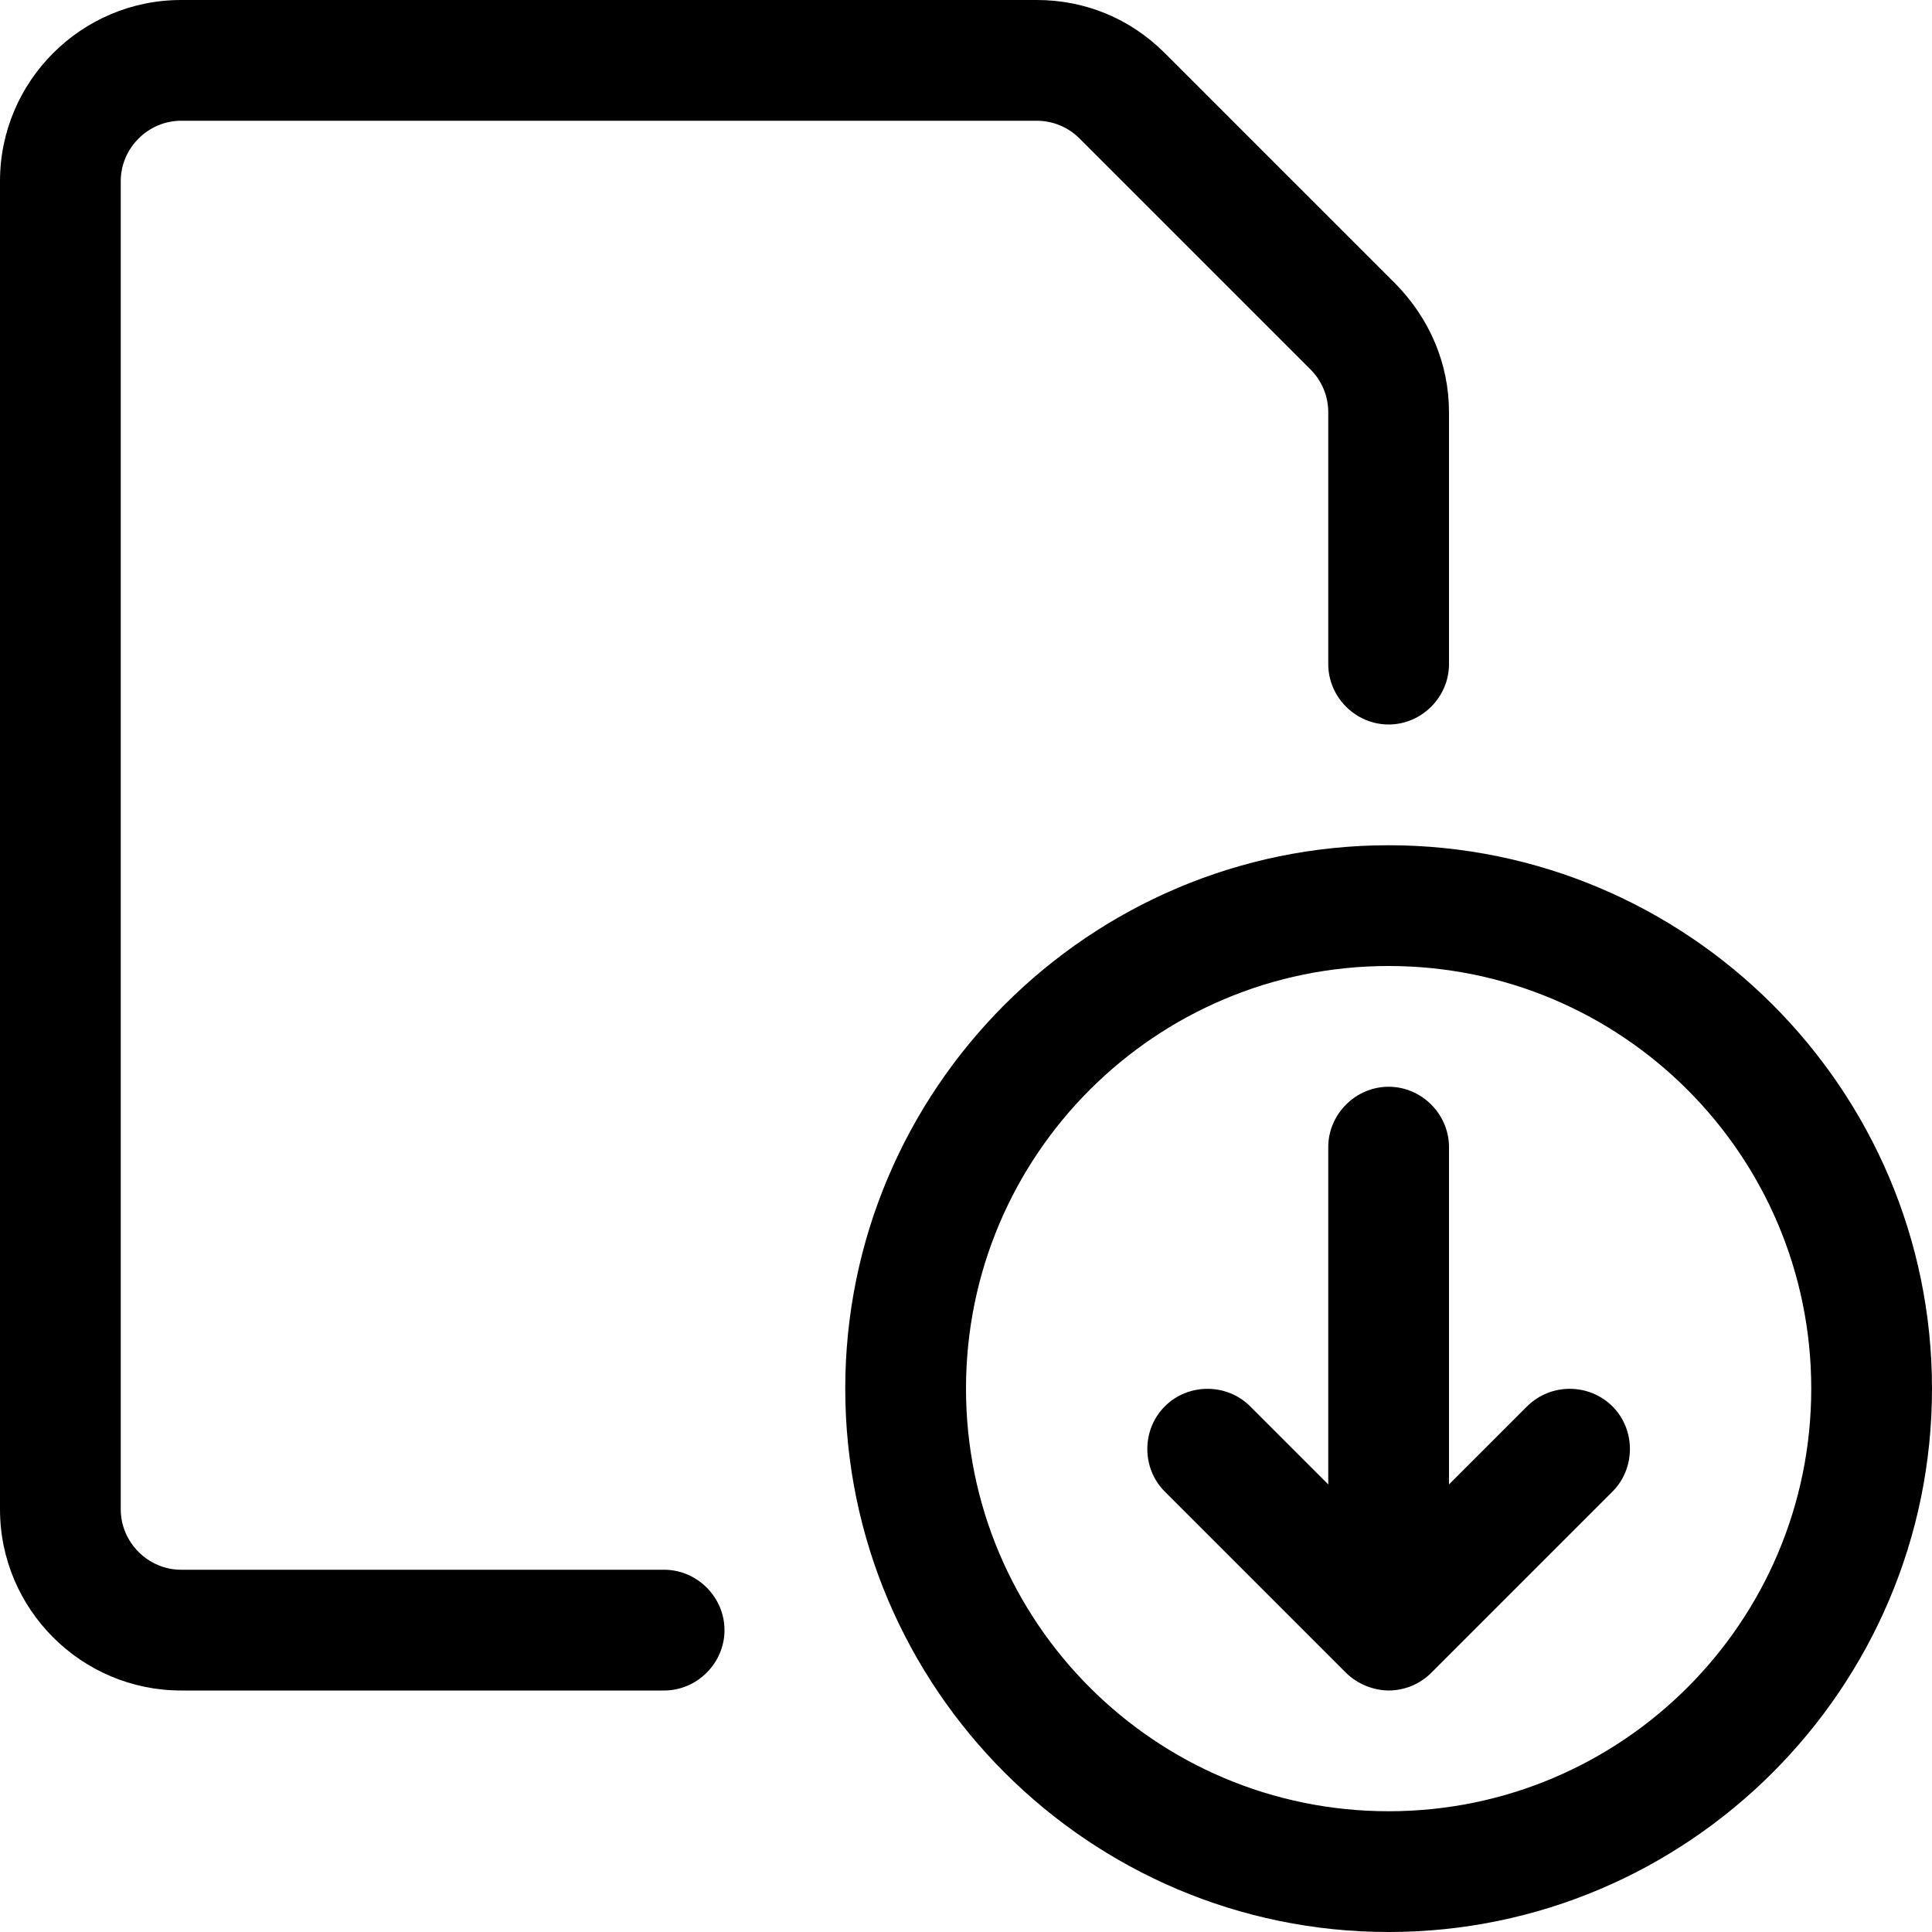
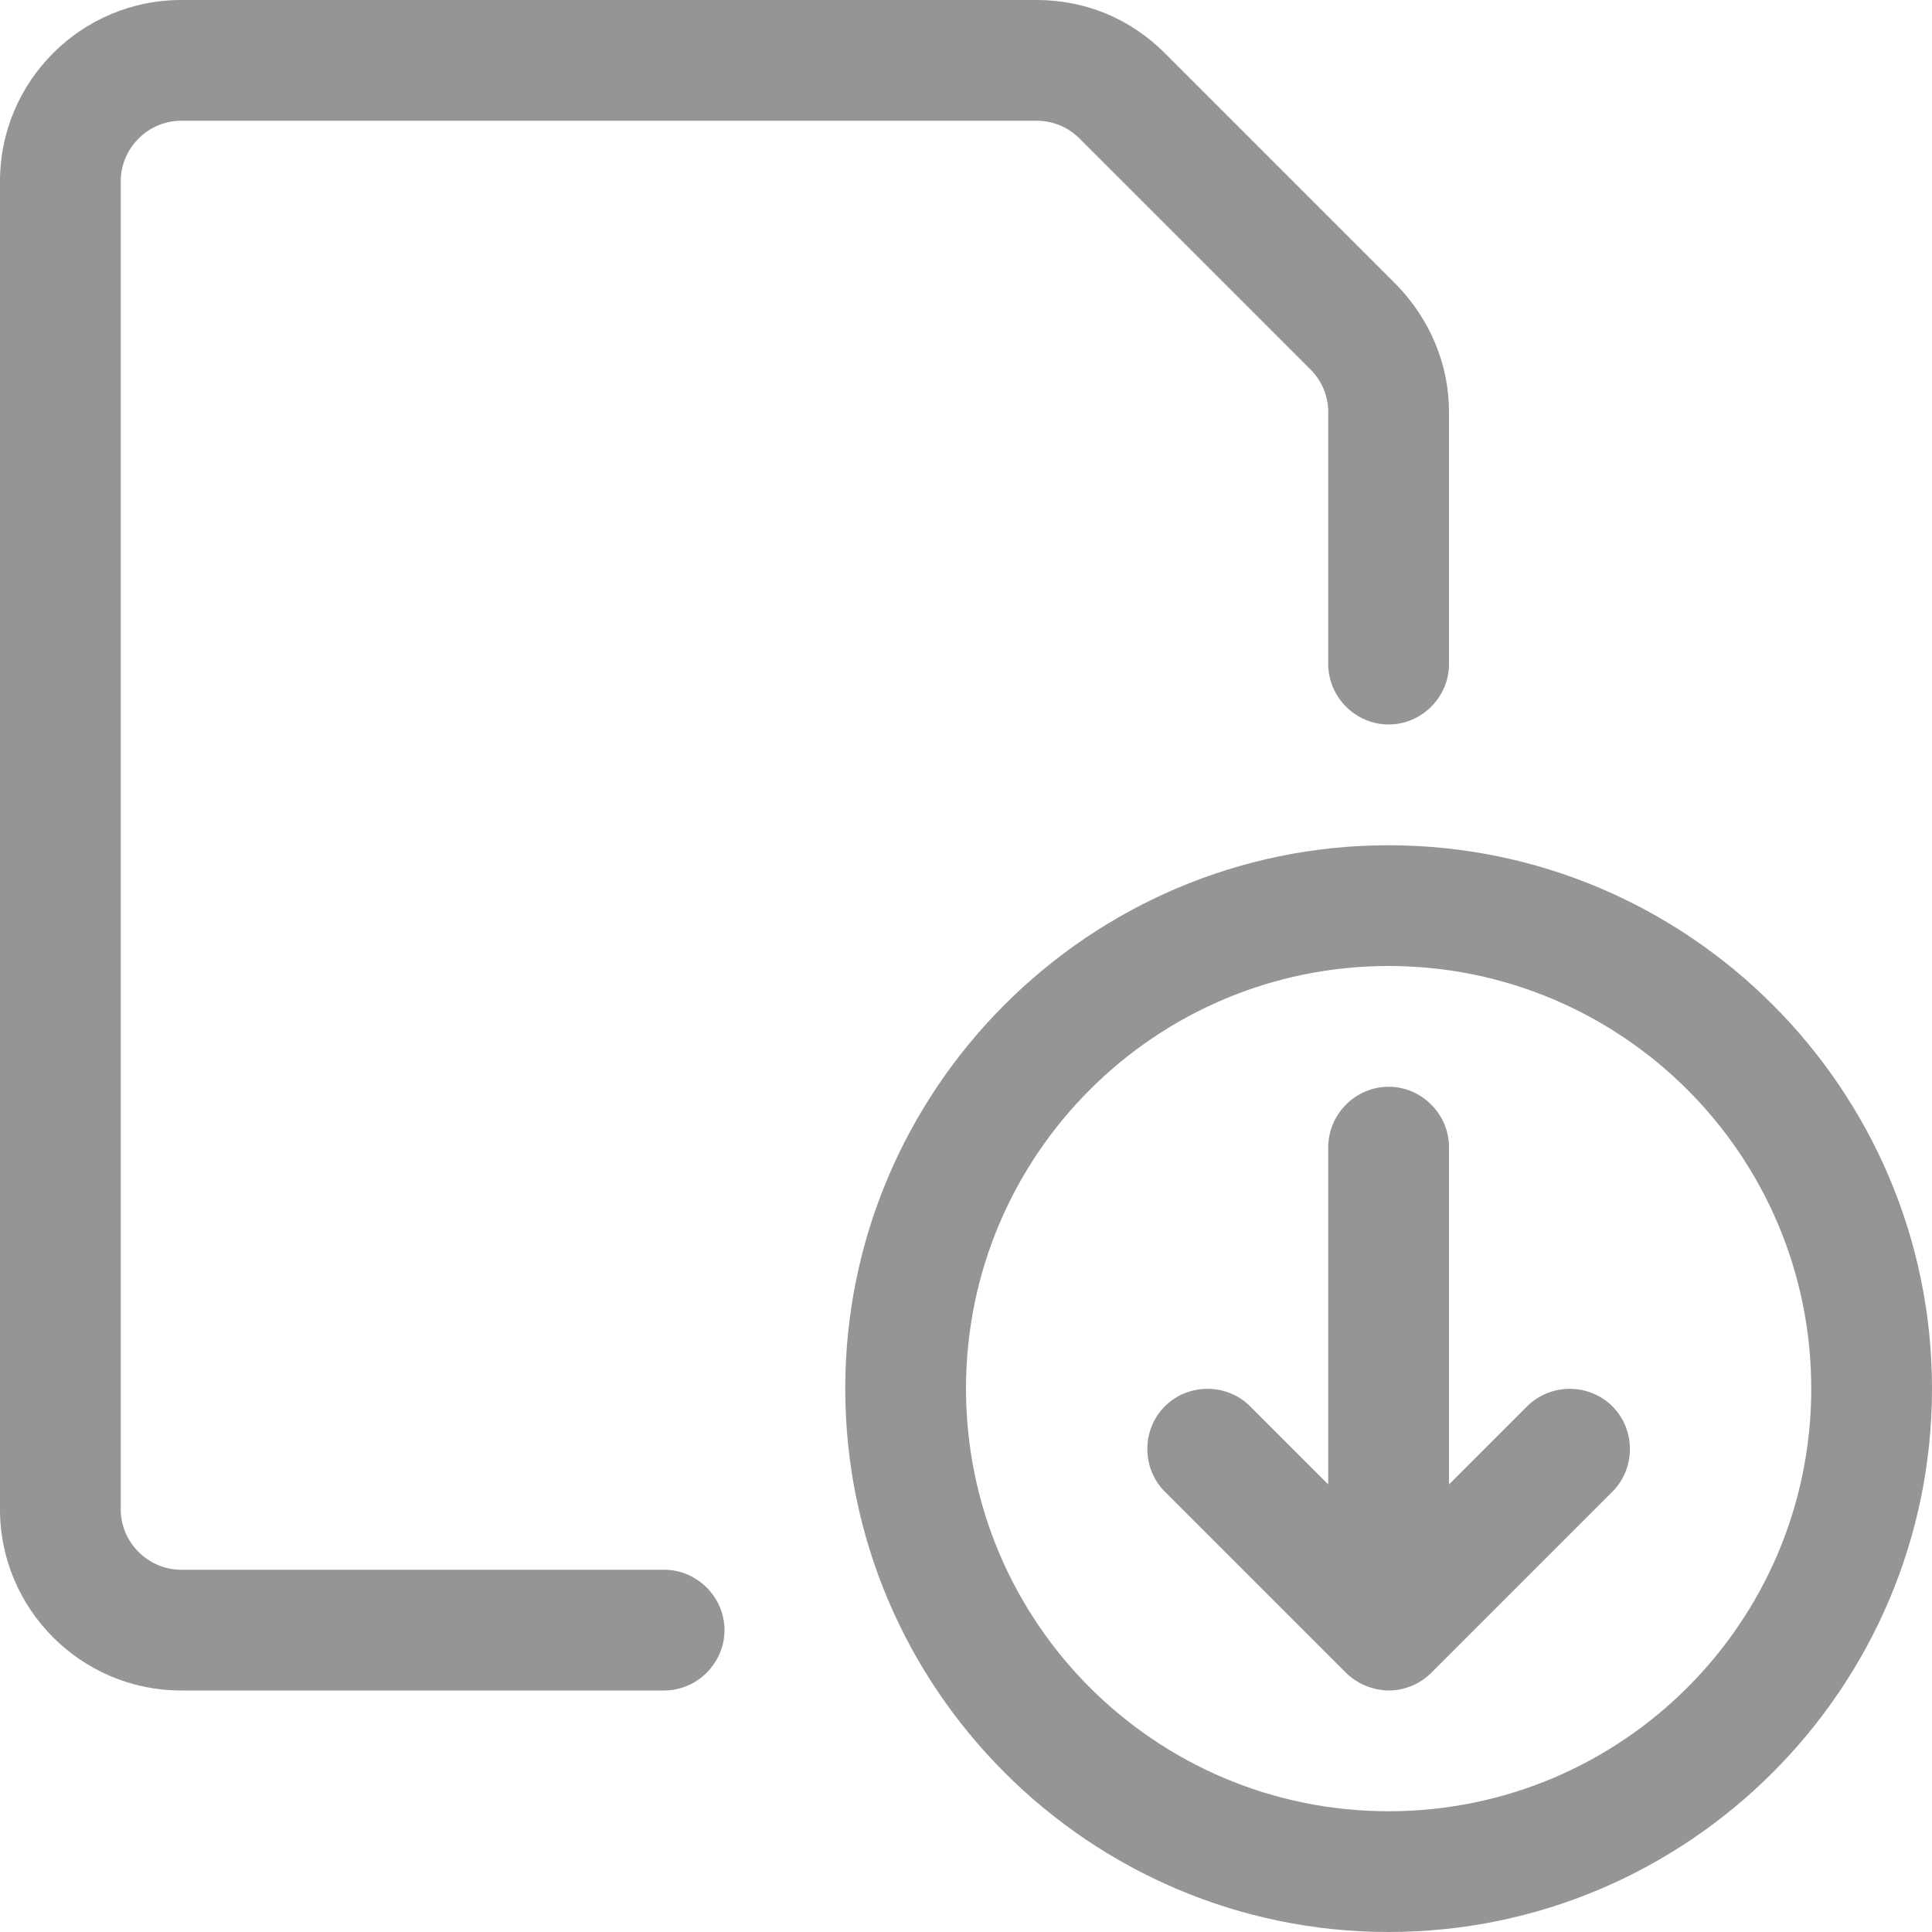
- <svg xmlns="http://www.w3.org/2000/svg" viewBox="0 0 24 24">
+ <svg xmlns="http://www.w3.org/2000/svg" fill="#959595" viewBox="0 0 24 24">
  <path d="M17.25 24c-3.72 0-6.75-3.03-6.75-6.75s3.03-6.75 6.75-6.75S24 13.53 24 17.25 20.97 24 17.25 24Zm0-12a5.25 5.25 0 1 0 0 10.5 5.25 5.25 0 1 0 0-10.5Z" />
  <path d="M20.03 17.47a.754.754 0 0 0-1.06 0l-.97.97v-4.19c0-.41-.34-.75-.75-.75s-.75.34-.75.75v4.19l-.97-.97c-.29-.29-.77-.29-1.06 0s-.29.77 0 1.06l2.25 2.25a.776.776 0 0 0 .53.22.753.753 0 0 0 .53-.22l2.25-2.25c.29-.29.29-.77 0-1.06Z" />
  <path d="M8.25 21h-6C1.01 21 0 19.99 0 18.75V2.25C0 1.01 1.01 0 2.25 0h10.63c.6 0 1.16.23 1.59.66l2.87 2.87c.42.43.66.99.66 1.59v3.13c0 .41-.34.75-.75.75s-.75-.34-.75-.75V5.12c0-.2-.08-.39-.22-.53l-2.87-2.87a.75.75 0 0 0-.53-.22H2.25c-.41 0-.75.34-.75.75v16.5c0 .41.34.75.75.75h6c.41 0 .75.34.75.75s-.34.75-.75.75Z" />
</svg>
